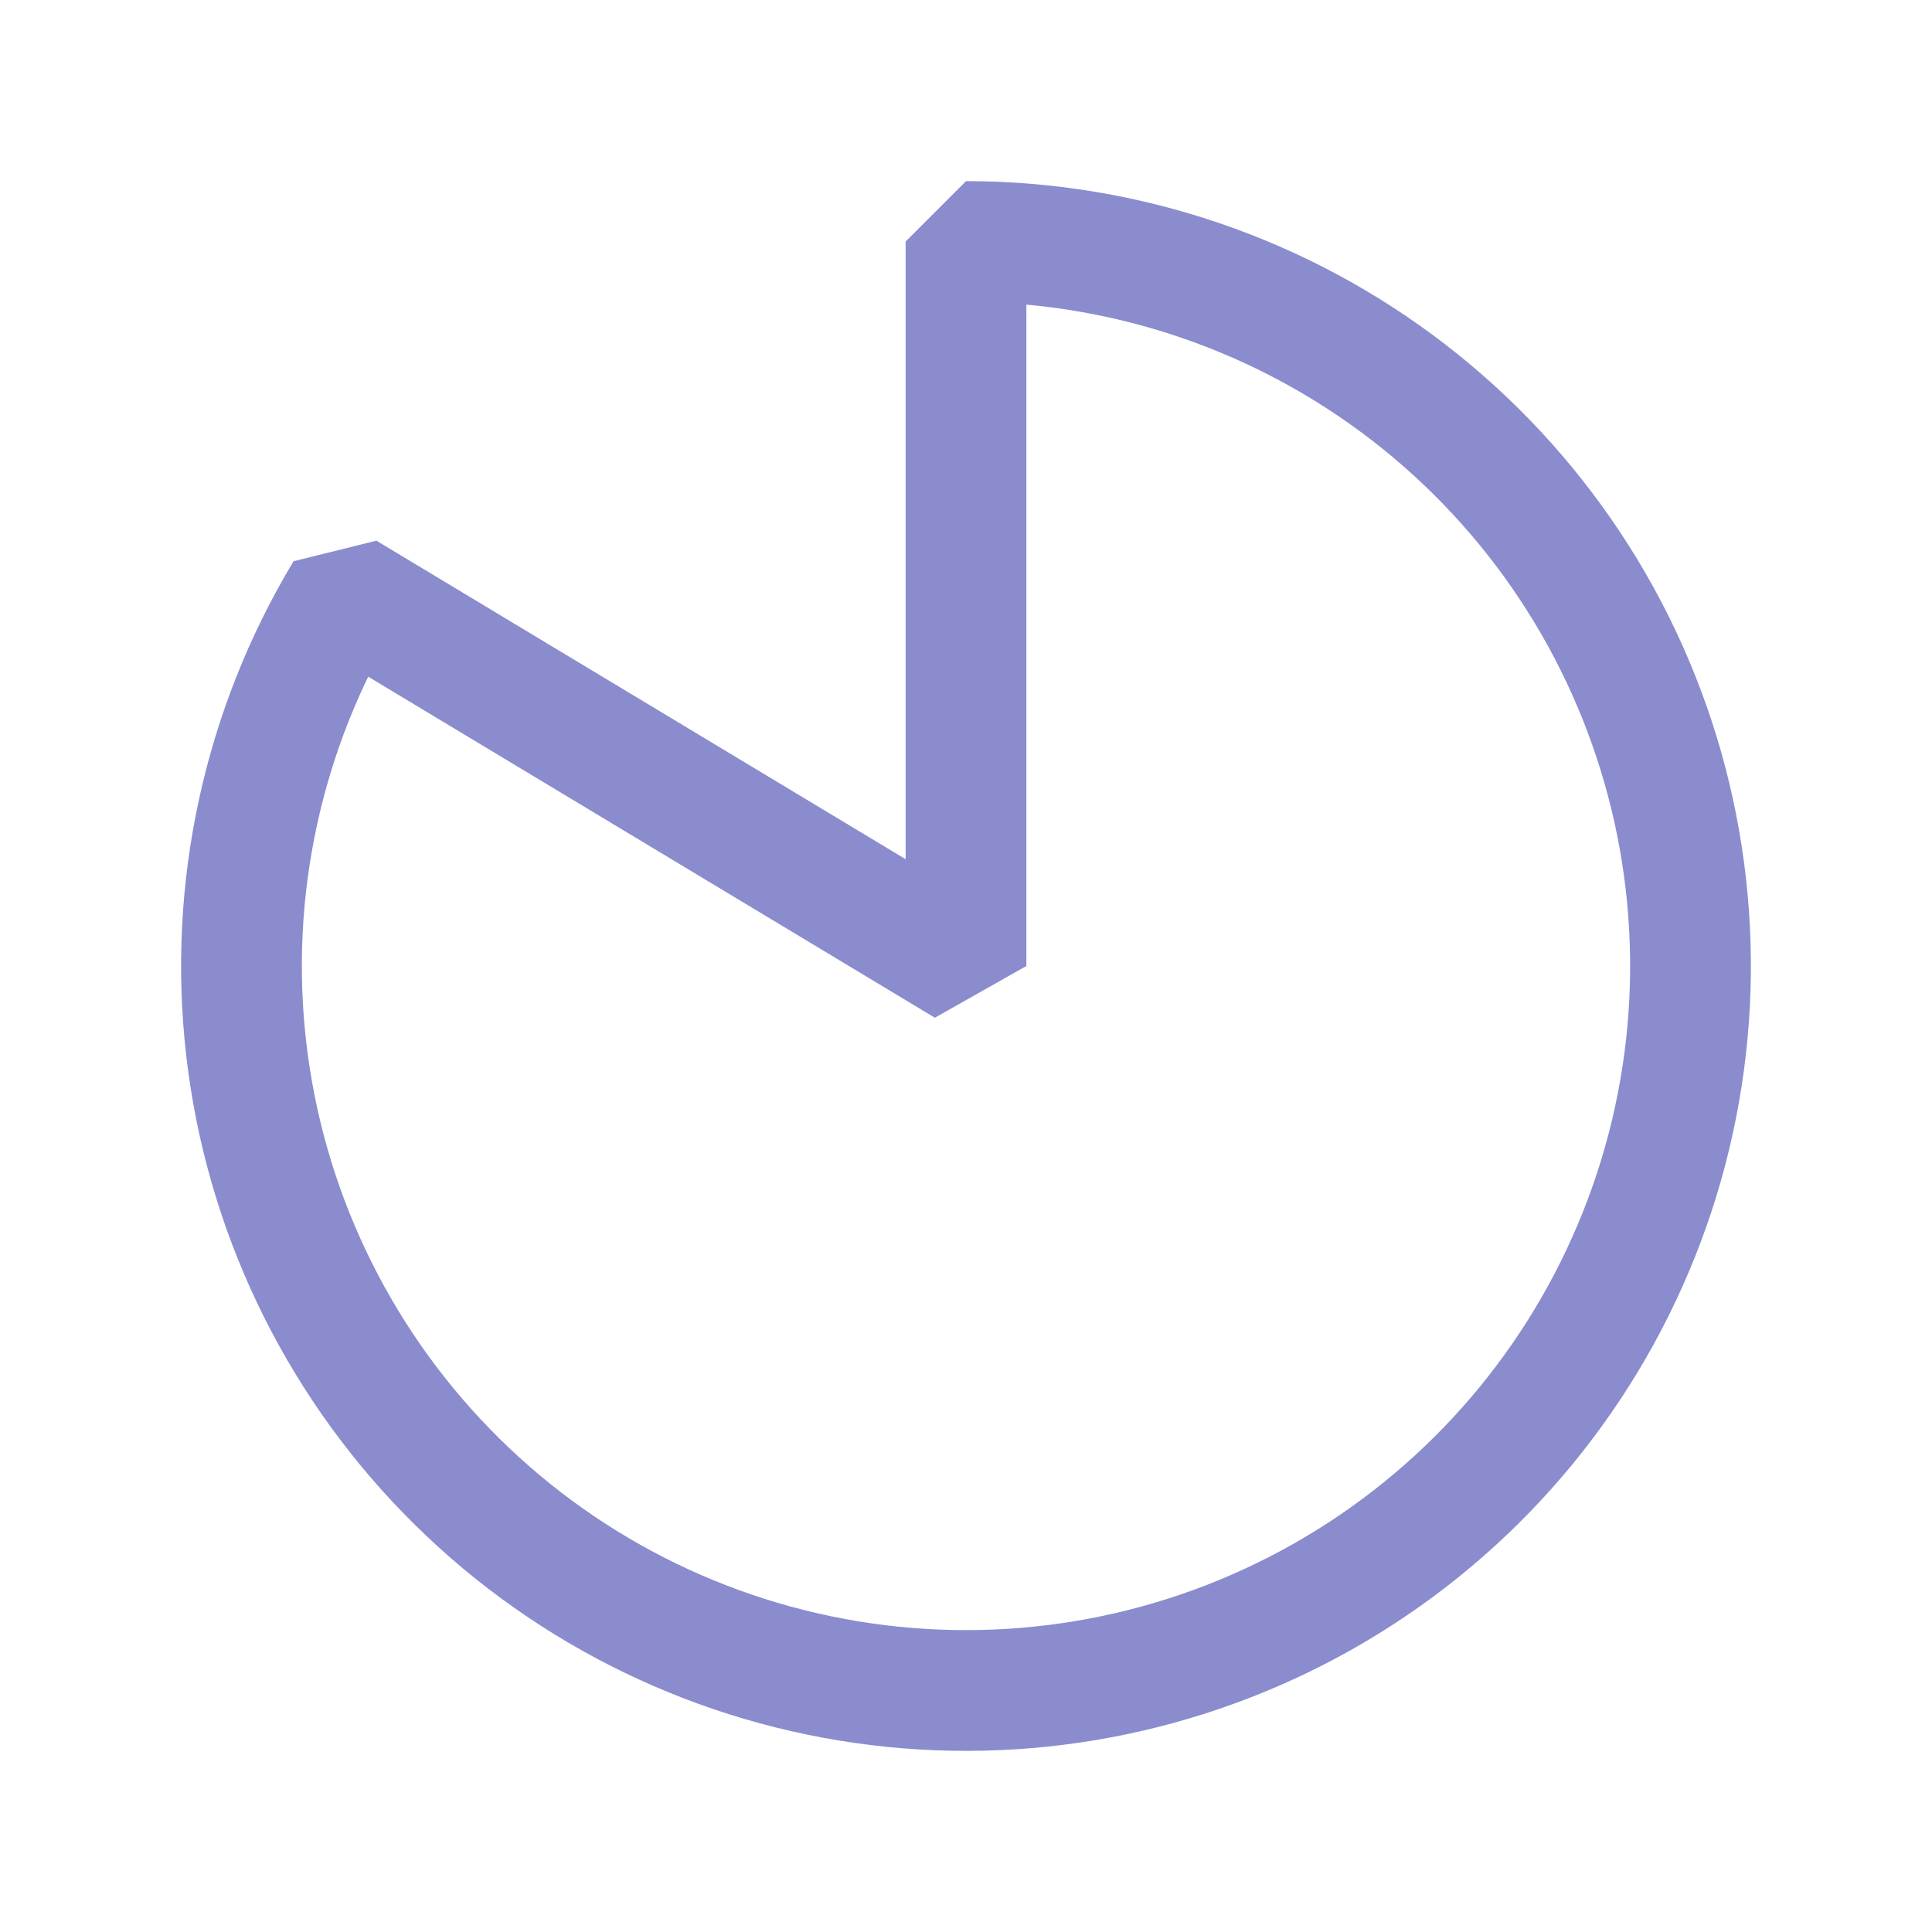
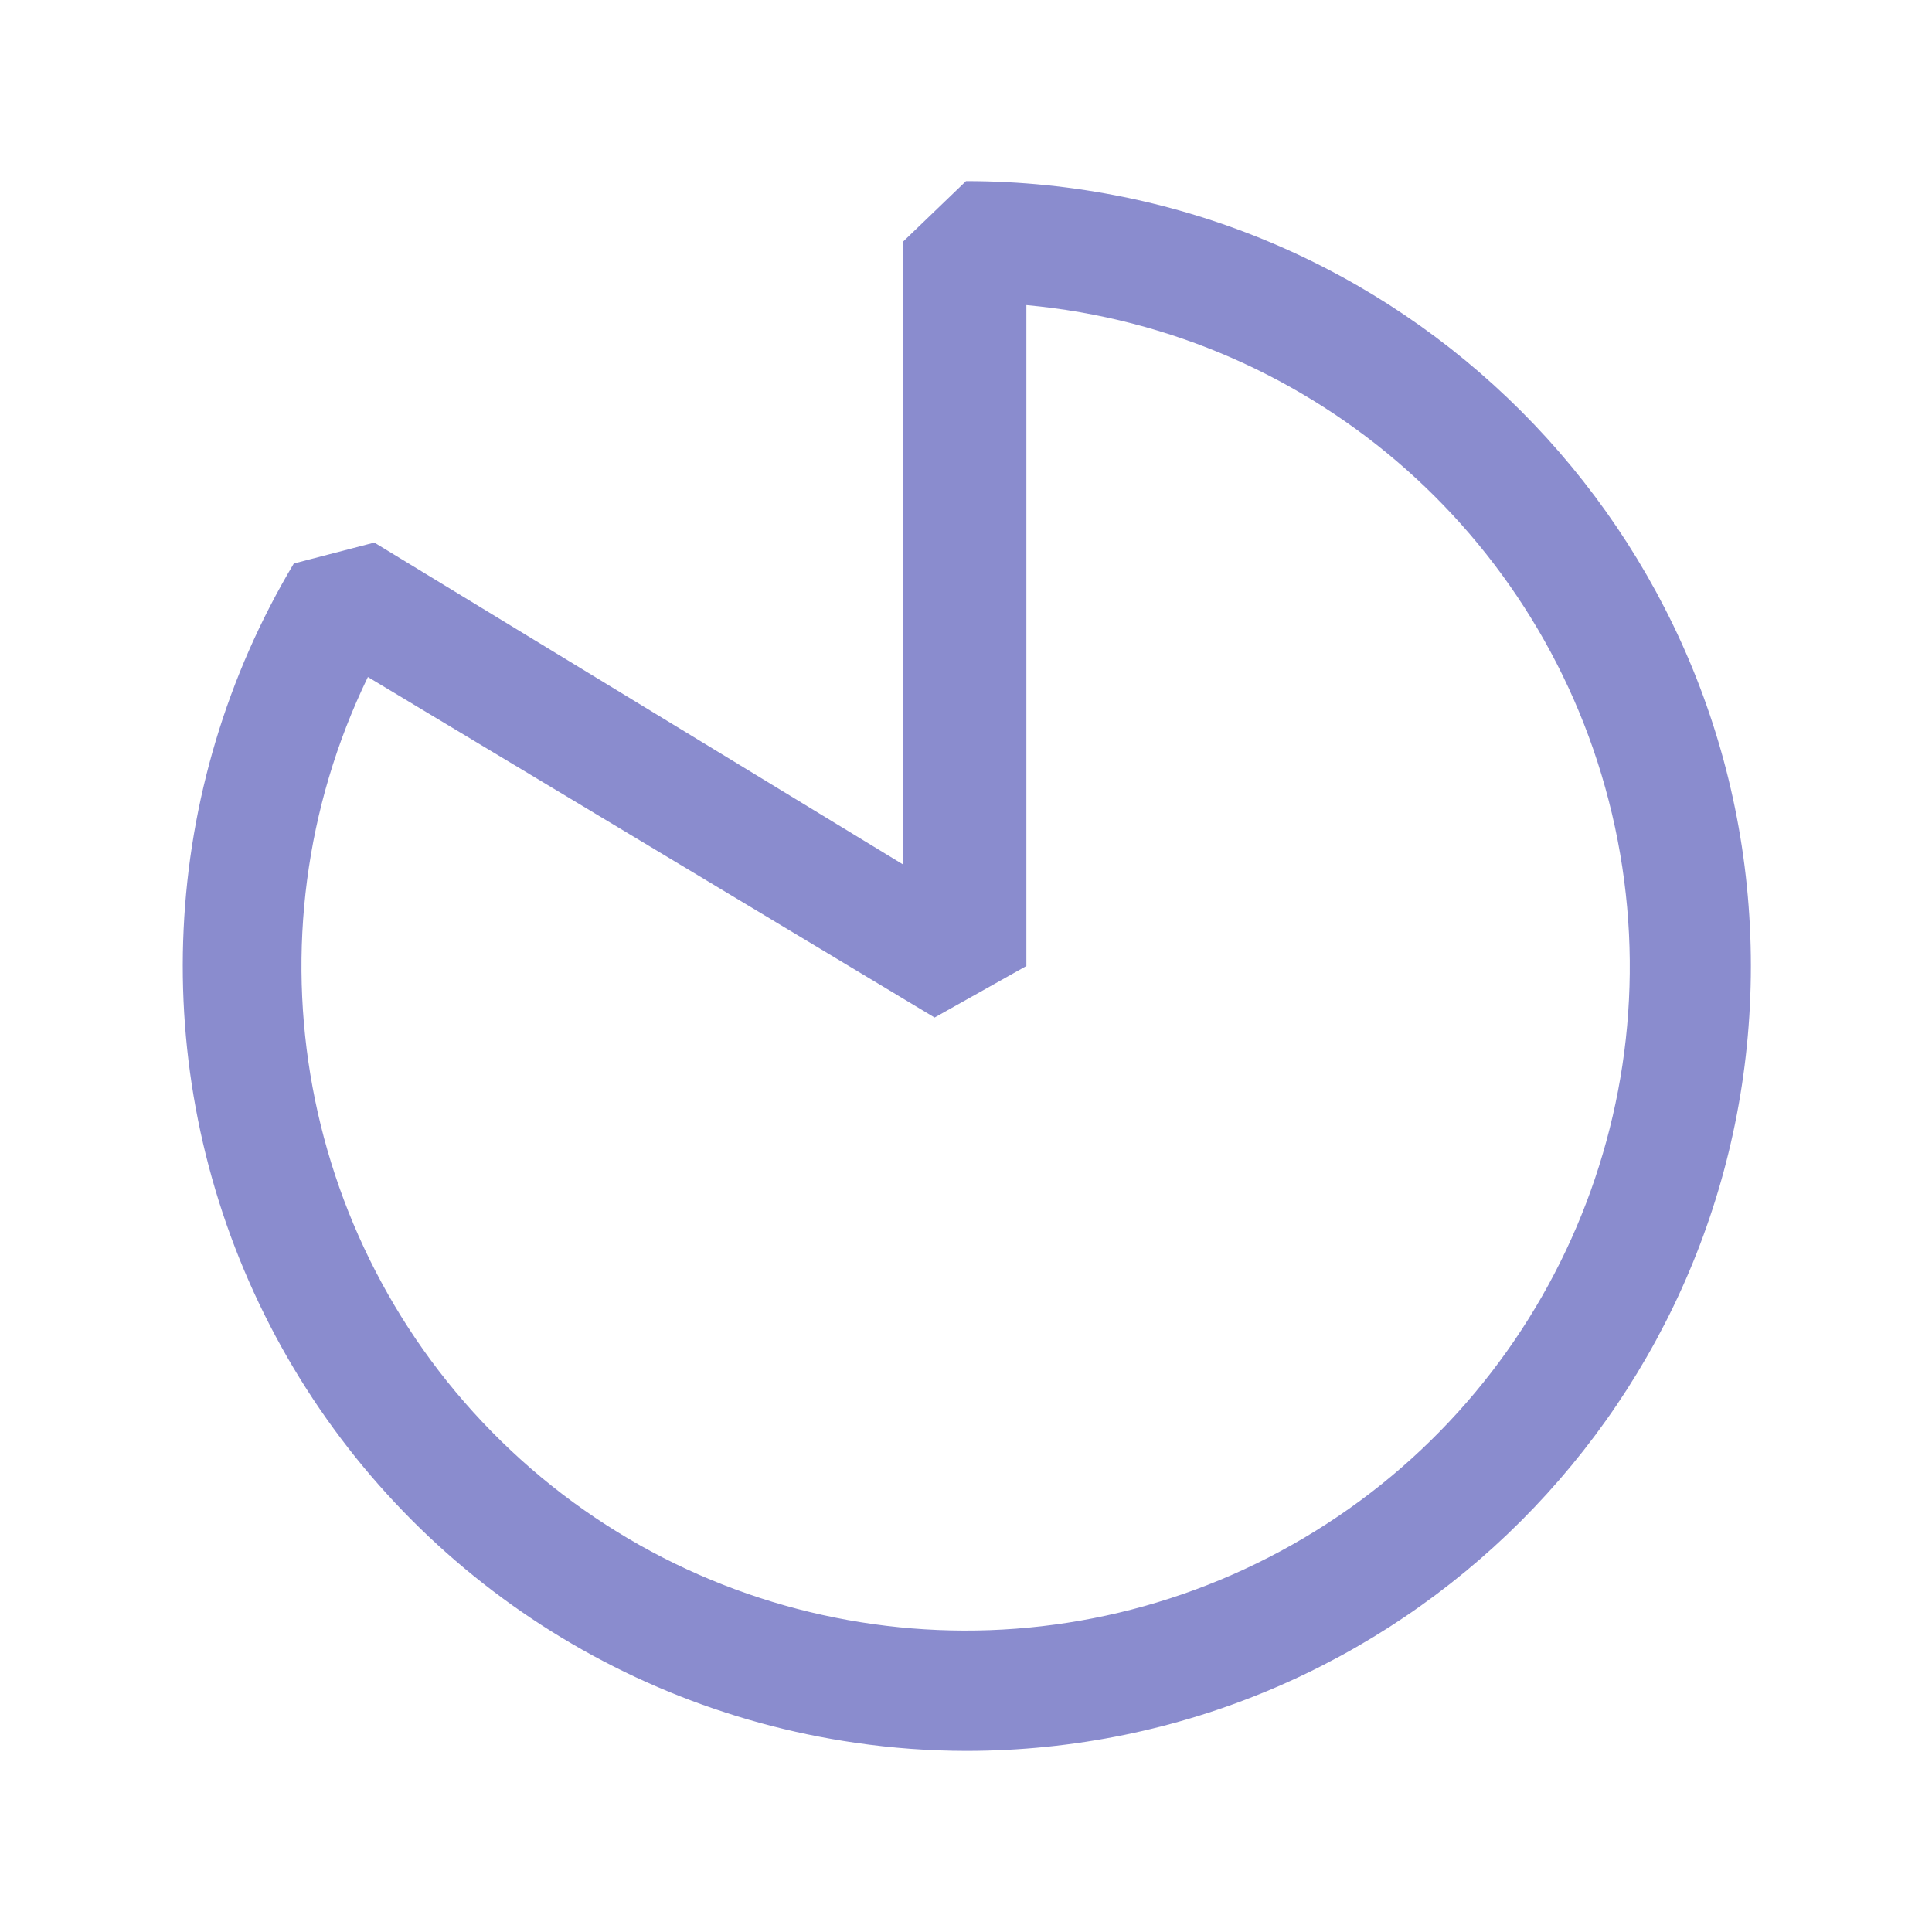
- <svg xmlns="http://www.w3.org/2000/svg" width="24" height="24" viewBox="0 0 24 24" fill="none">
-   <path d="M12 3C13.988 3 15.921 3.658 17.495 4.872C19.07 6.086 20.198 7.787 20.704 9.71C21.21 11.633 21.065 13.669 20.291 15.501C19.518 17.333 18.16 18.857 16.429 19.835C14.698 20.813 12.692 21.191 10.724 20.909C8.755 20.627 6.936 19.701 5.55 18.276C4.163 16.851 3.287 15.007 3.059 13.032C2.831 11.057 3.264 9.062 4.289 7.359L12 12L12 3Z" stroke="#8A8CCE" stroke-width="1.5" stroke-linecap="round" stroke-linejoin="bevel" />
+ <svg xmlns="http://www.w3.org/2000/svg" id="Слой_1" data-name="Слой 1" viewBox="0 0 24 24">
+   <defs>
+     <style>.cls-1{fill:#8a8cce;}</style>
+   </defs>
+   <path class="cls-1" d="M12,21.75a9.62,9.62,0,0,1-1.37-.1A9.75,9.75,0,0,1,3.65,7l1-.26,6.57,4V3L12,2.25A9.75,9.75,0,1,1,12,21.75ZM4.57,8.41a8.25,8.25,0,1,0,8.18-4.62V12l-1.14.64Z" />
</svg>
